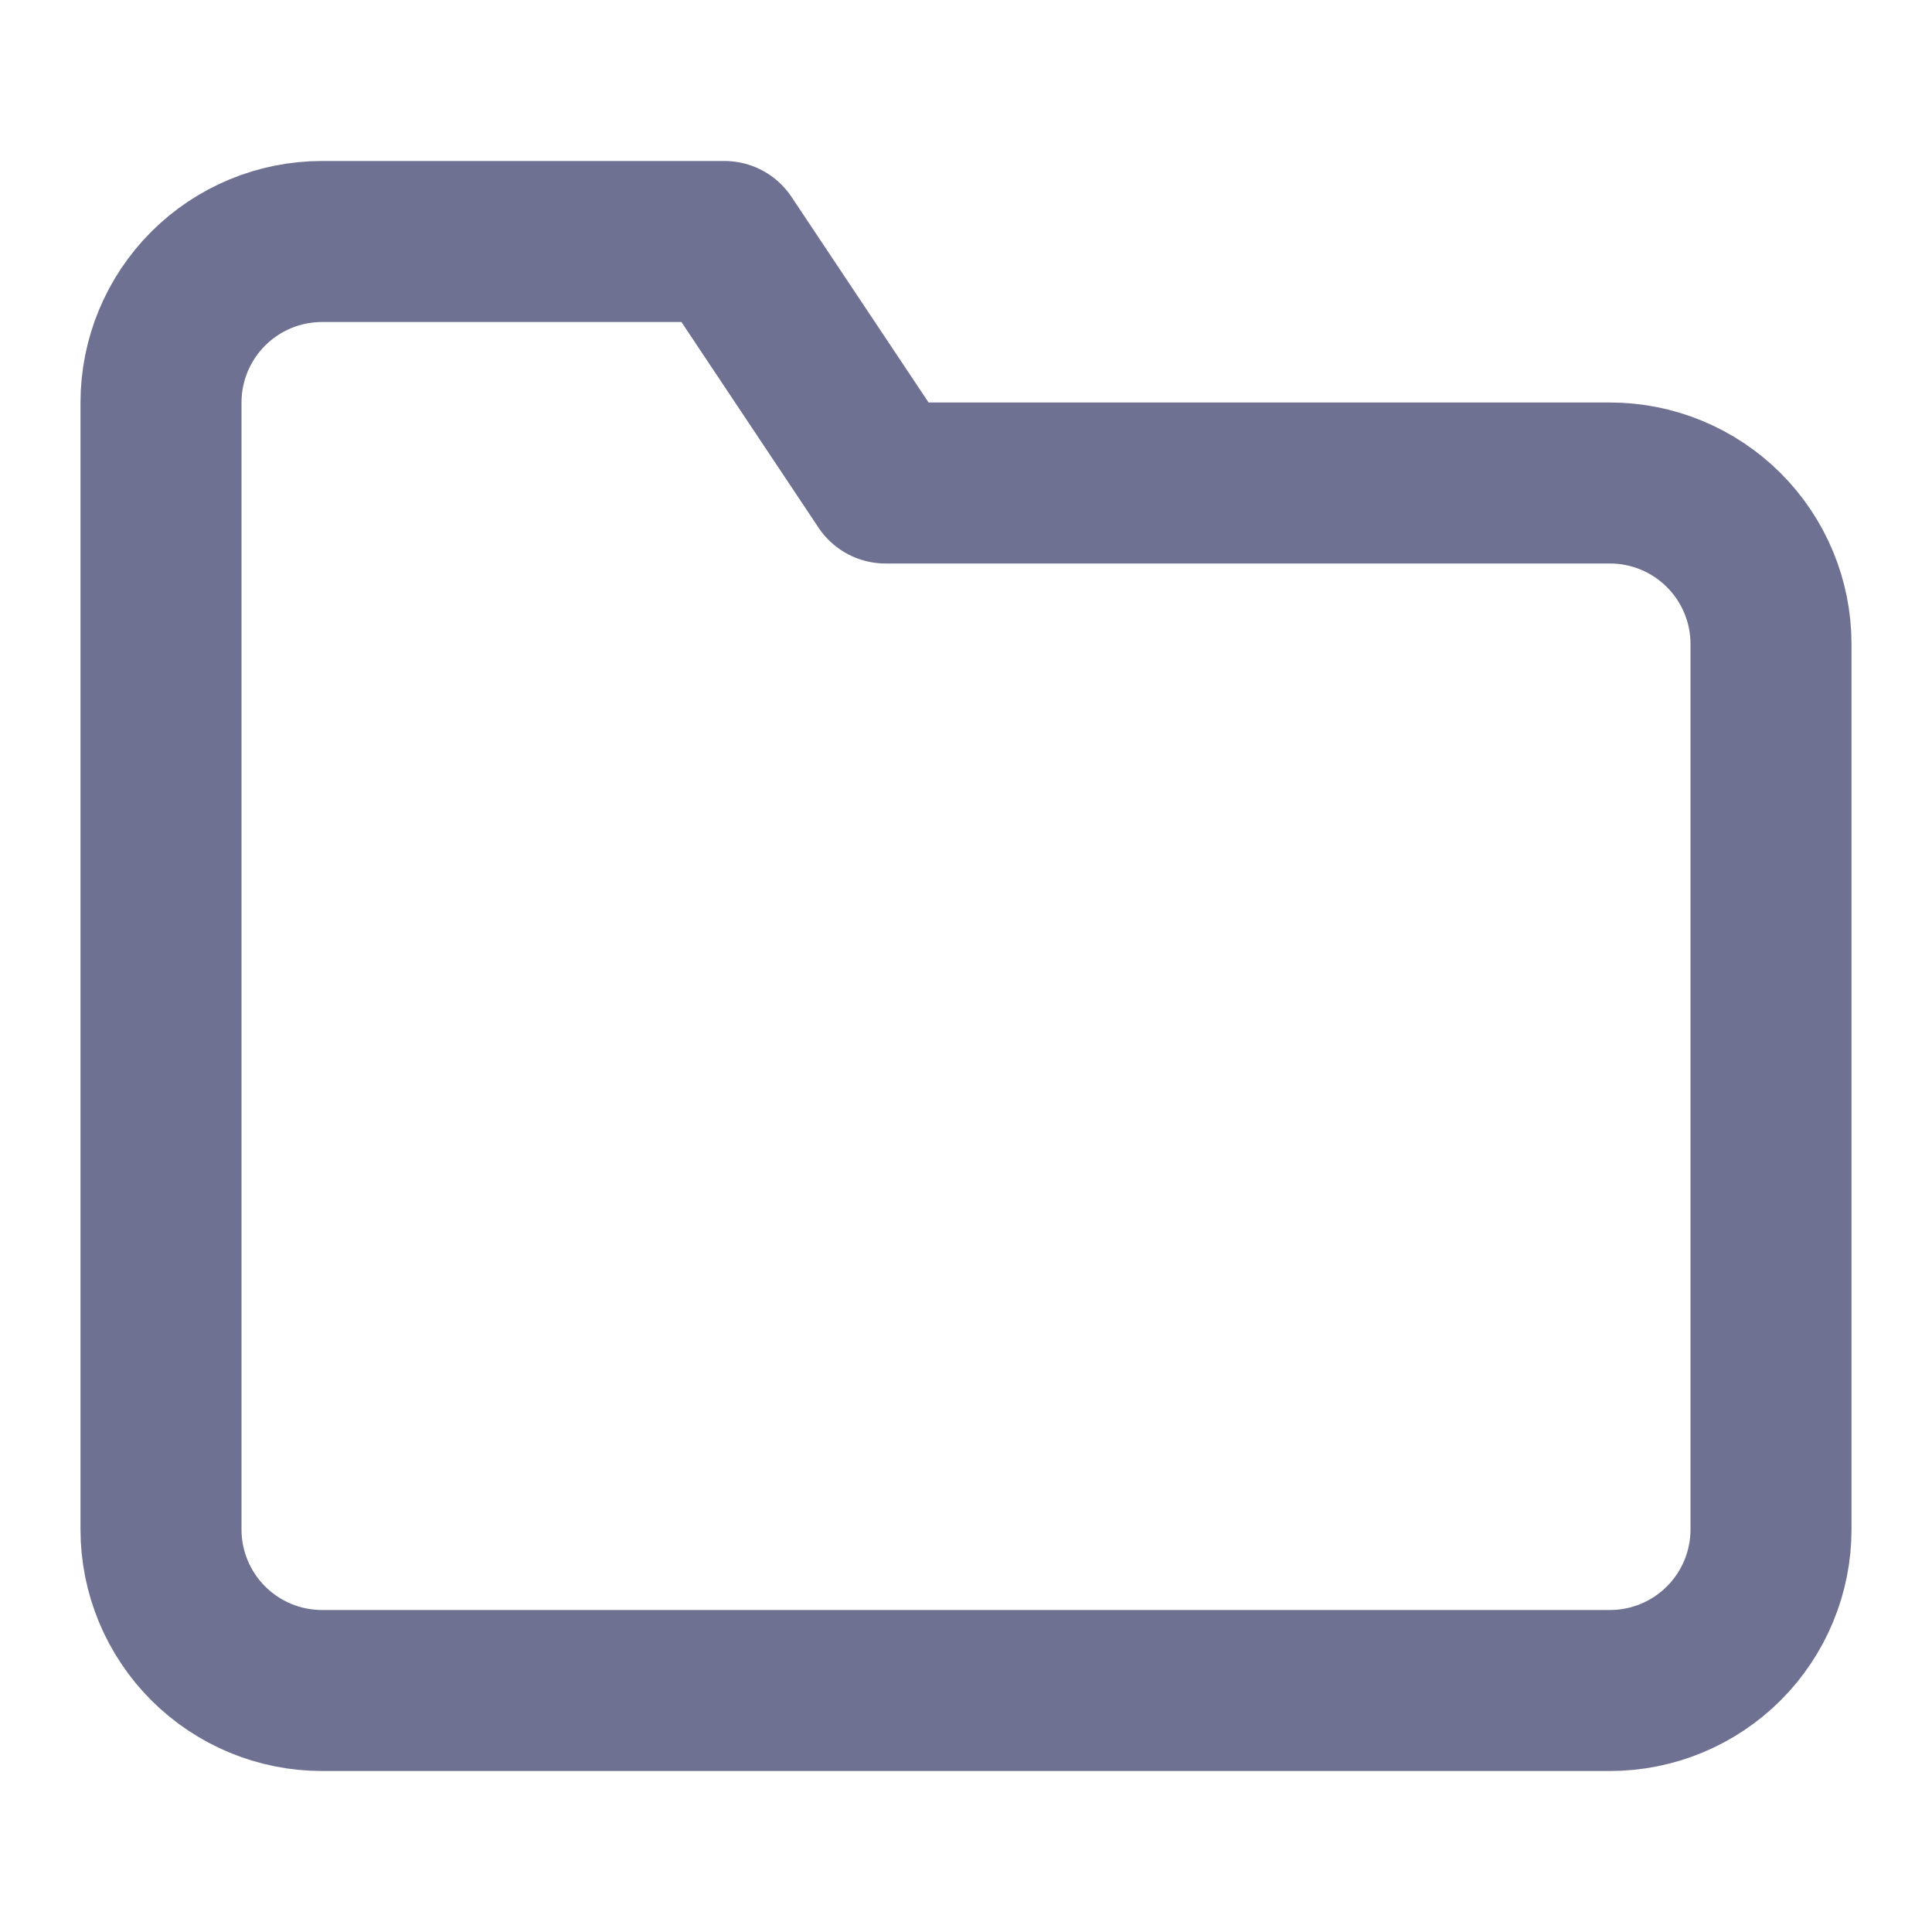
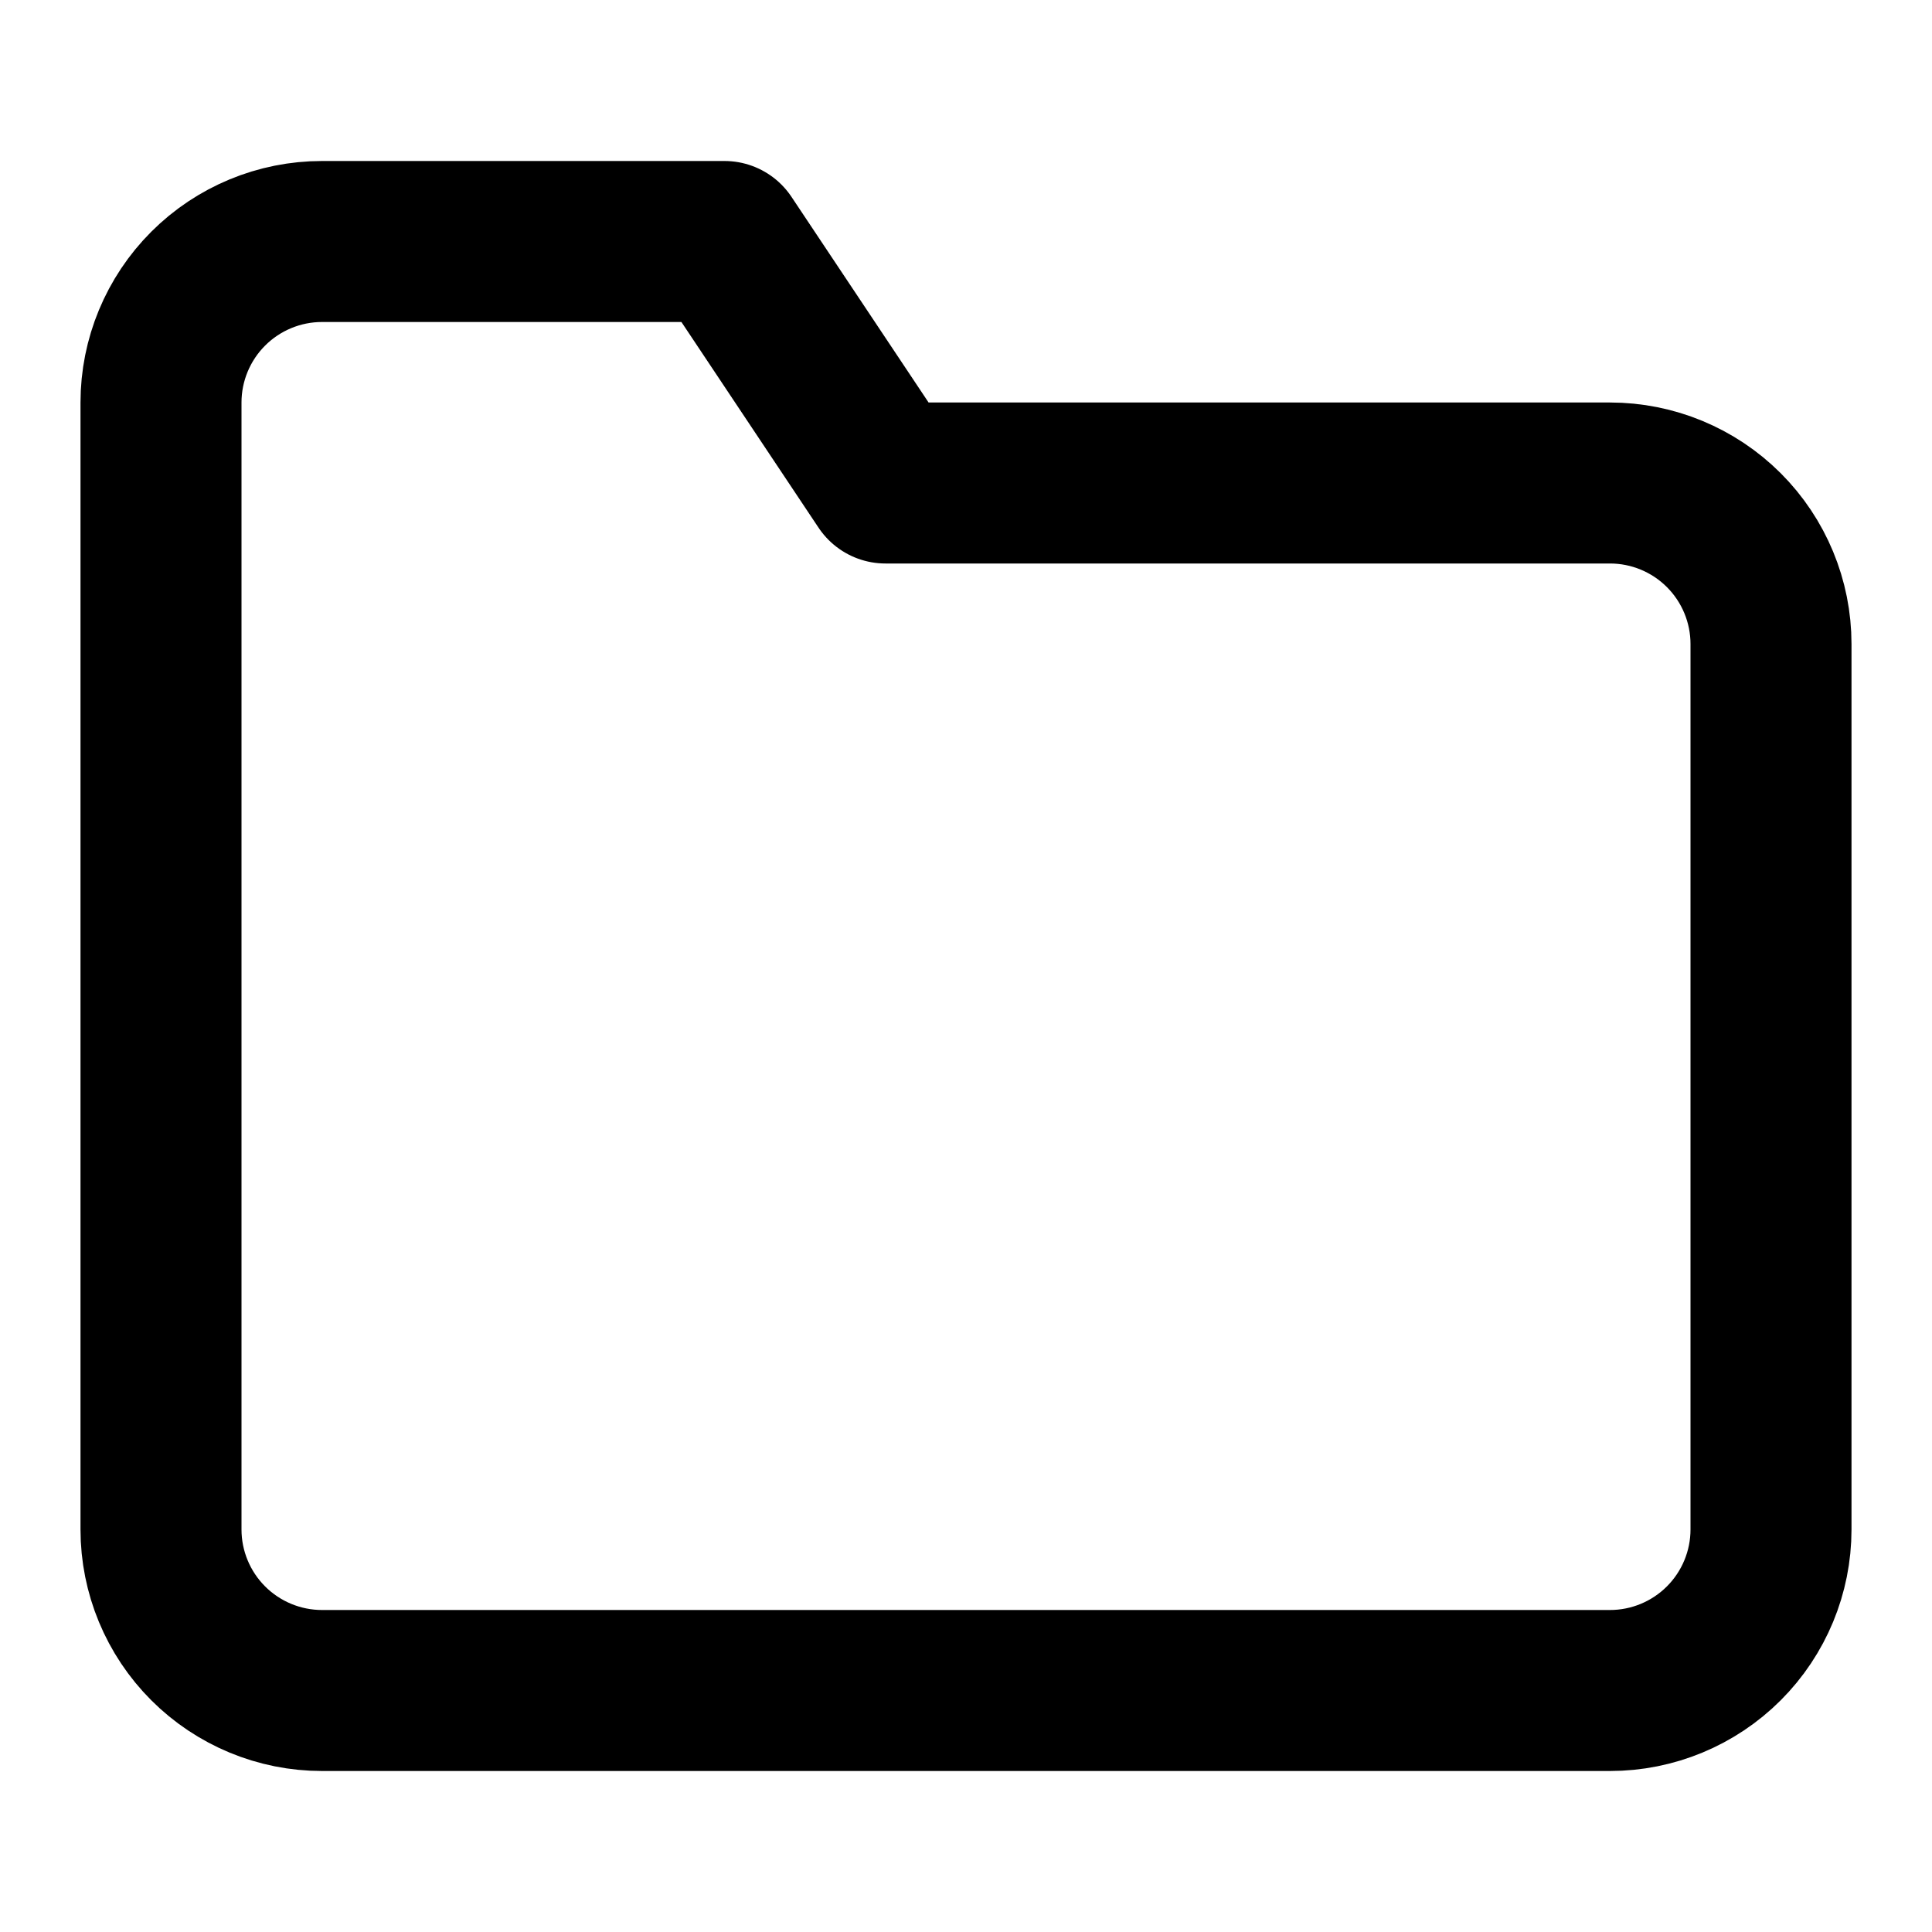
<svg xmlns="http://www.w3.org/2000/svg" width="24" height="24" viewBox="0 0 24 24" fill="none">
-   <path d="M22 19C22 19.53 21.789 20.039 21.414 20.414C21.039 20.789 20.53 21 20 21H4C3.47 21 2.961 20.789 2.586 20.414C2.211 20.039 2 19.53 2 19V5C2 4.47 2.211 3.961 2.586 3.586C2.961 3.211 3.47 3 4 3H9L11 6H20C20.53 6 21.039 6.211 21.414 6.586C21.789 6.961 22 7.47 22 8V19Z" stroke="#6E7191" stroke-width="2" stroke-linecap="round" stroke-linejoin="round" />
+   <path d="M22 19C22 19.53 21.789 20.039 21.414 20.414C21.039 20.789 20.53 21 20 21H4C3.47 21 2.961 20.789 2.586 20.414C2.211 20.039 2 19.53 2 19V5C2 4.47 2.211 3.961 2.586 3.586C2.961 3.211 3.47 3 4 3H9L11 6H20C20.53 6 21.039 6.211 21.414 6.586C21.789 6.961 22 7.47 22 8V19Z" stroke="currentColor" stroke-width="2" stroke-linecap="round" stroke-linejoin="round" />
</svg>
